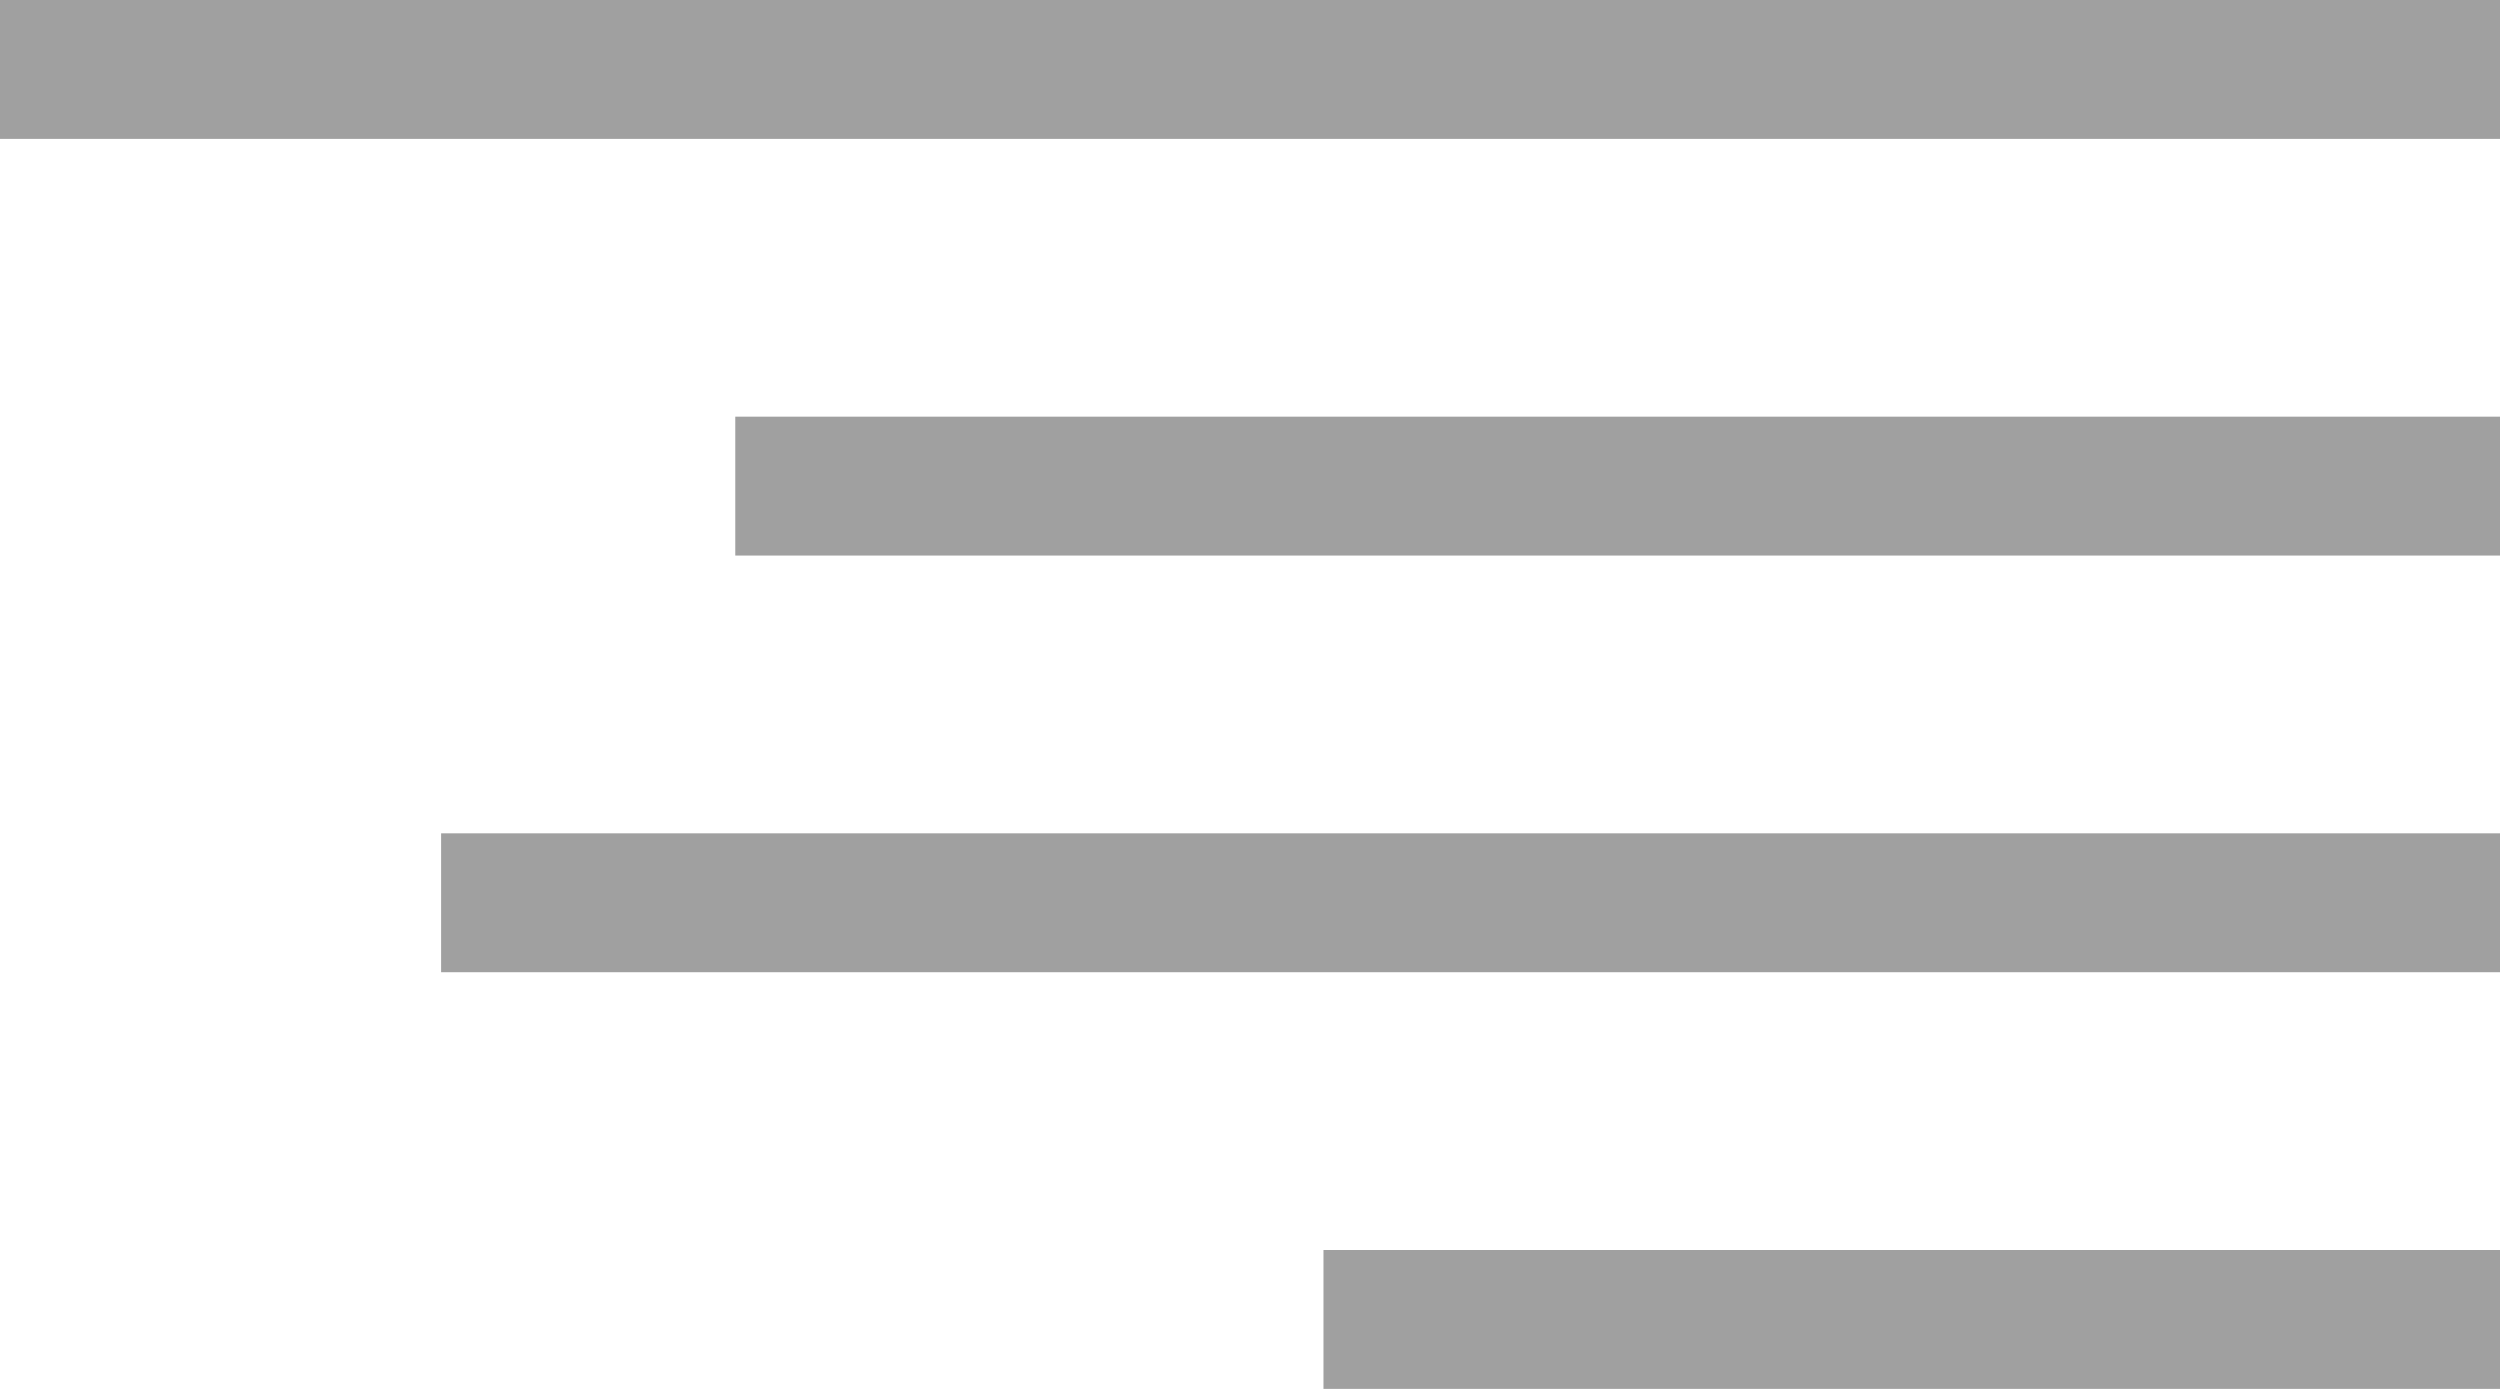
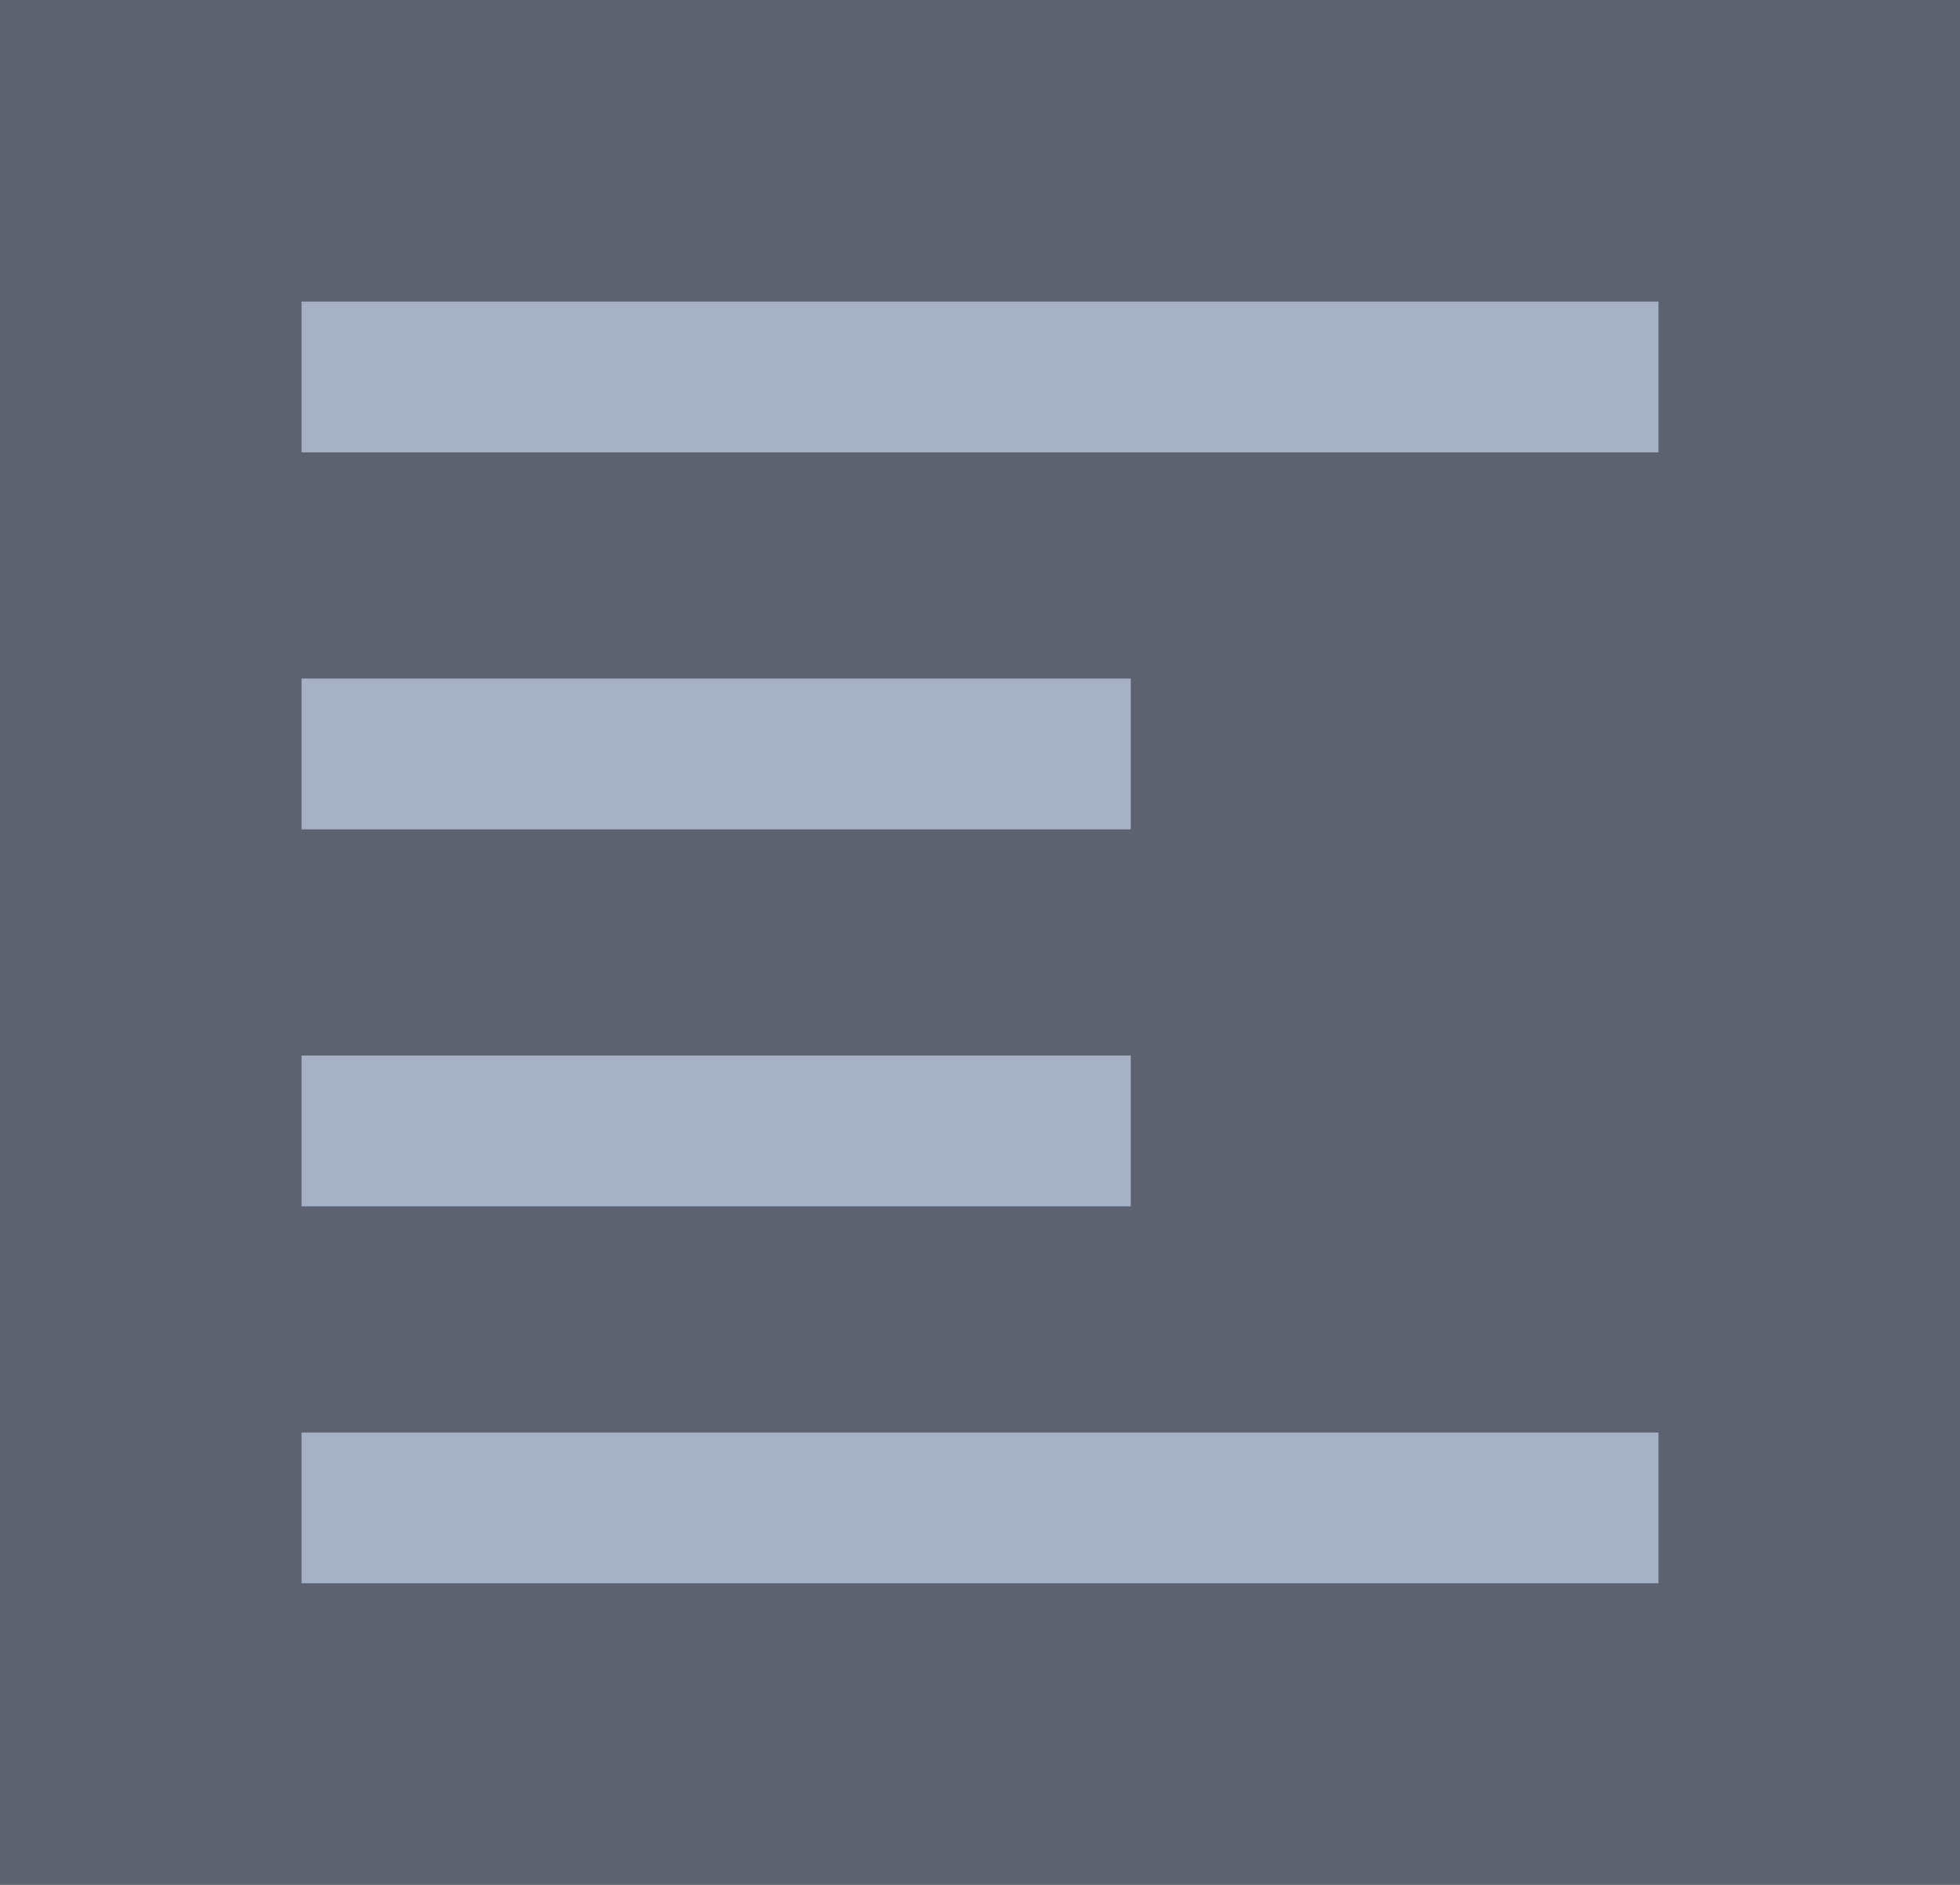
- <svg xmlns="http://www.w3.org/2000/svg" width="18" height="10" viewBox="0 0 18 10">
-   <path fill="#a0a0a0" fill-rule="evenodd" d="m9.529 10v-1h8.471v1h-8.471m-6.353-4h14.824v1h-14.824v-1m2.118-3h12.706v1h-12.706v-1m-5.294-3h18v1h-18v-1" />
+ <svg xmlns="http://www.w3.org/2000/svg" height="25" width="26" viewBox="0 0 26 25">
+   <g fill-rule="evenodd">
+     <path fill="#5c626f" d="m0 0h26v25h-26v-25" />
+     <g fill="#a7b1c6">
+       <path d="m4 4h18v2h-18v-2" />
+       <path d="m4 9h11v2h-11v-2" />
+       <path d="m4 14h11v2h-11v-2" />
+       <path d="m4 19h18v2h-18v-2" />
+     </g>
+   </g>
</svg>
